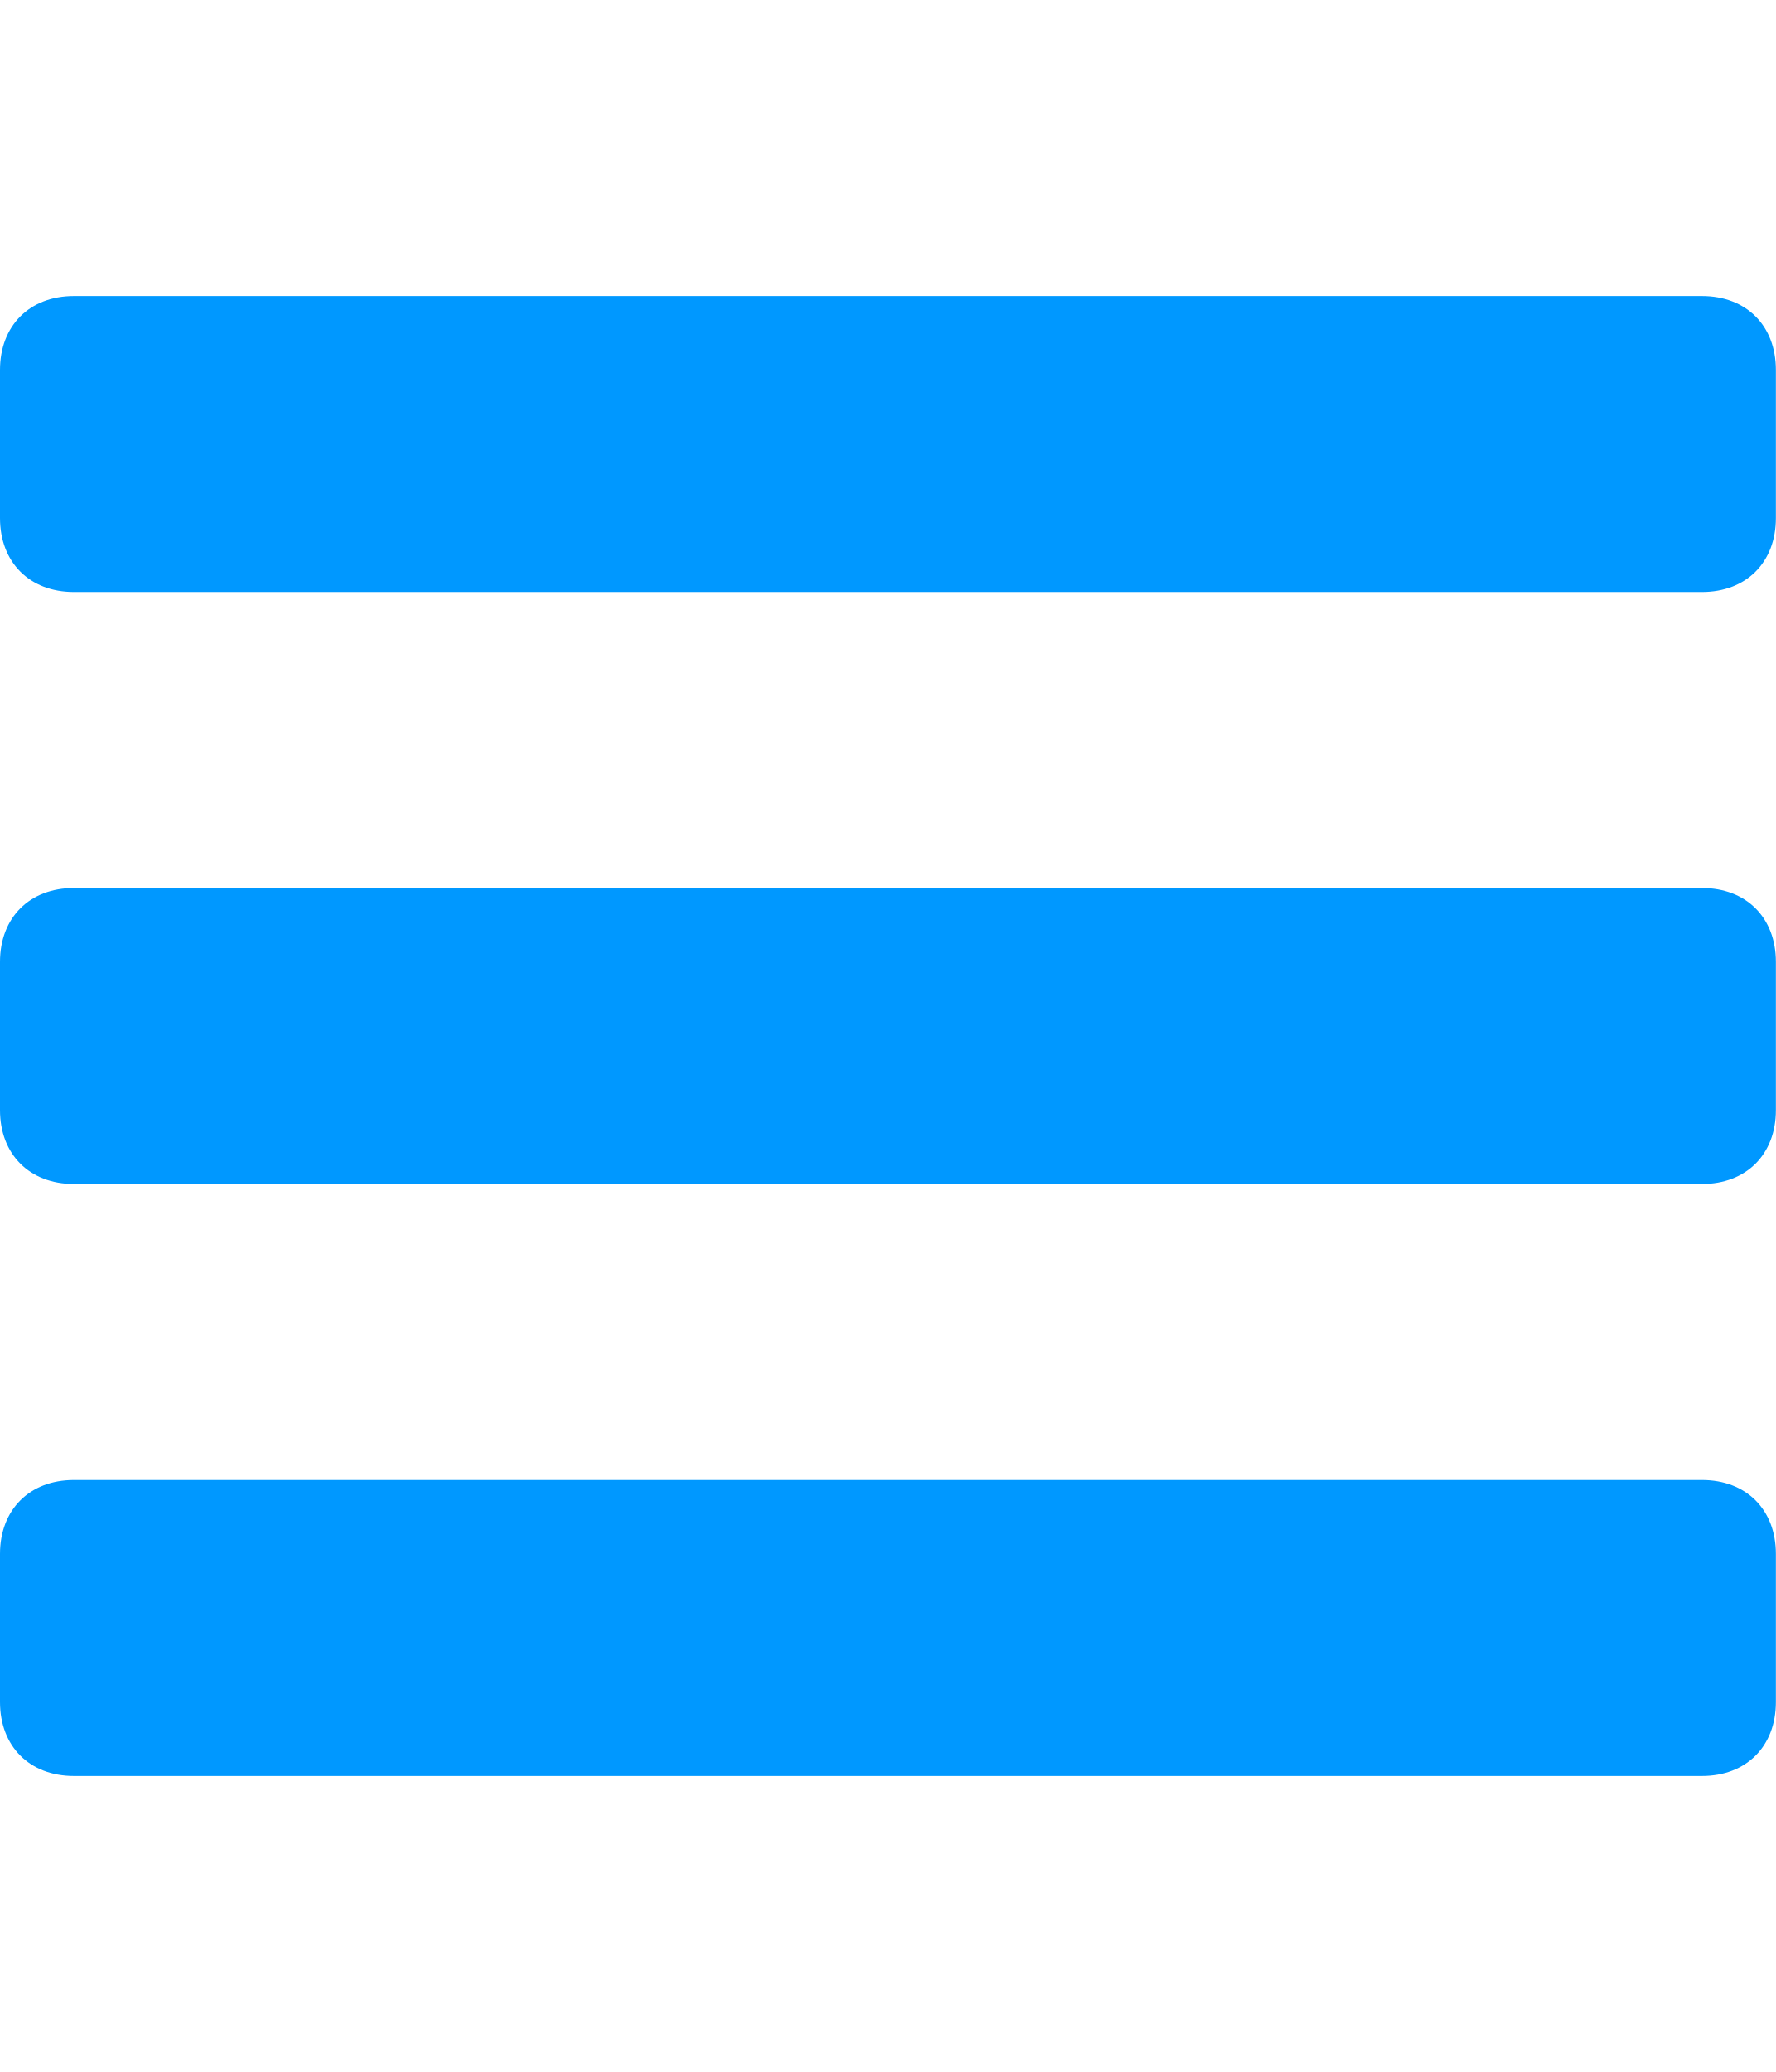
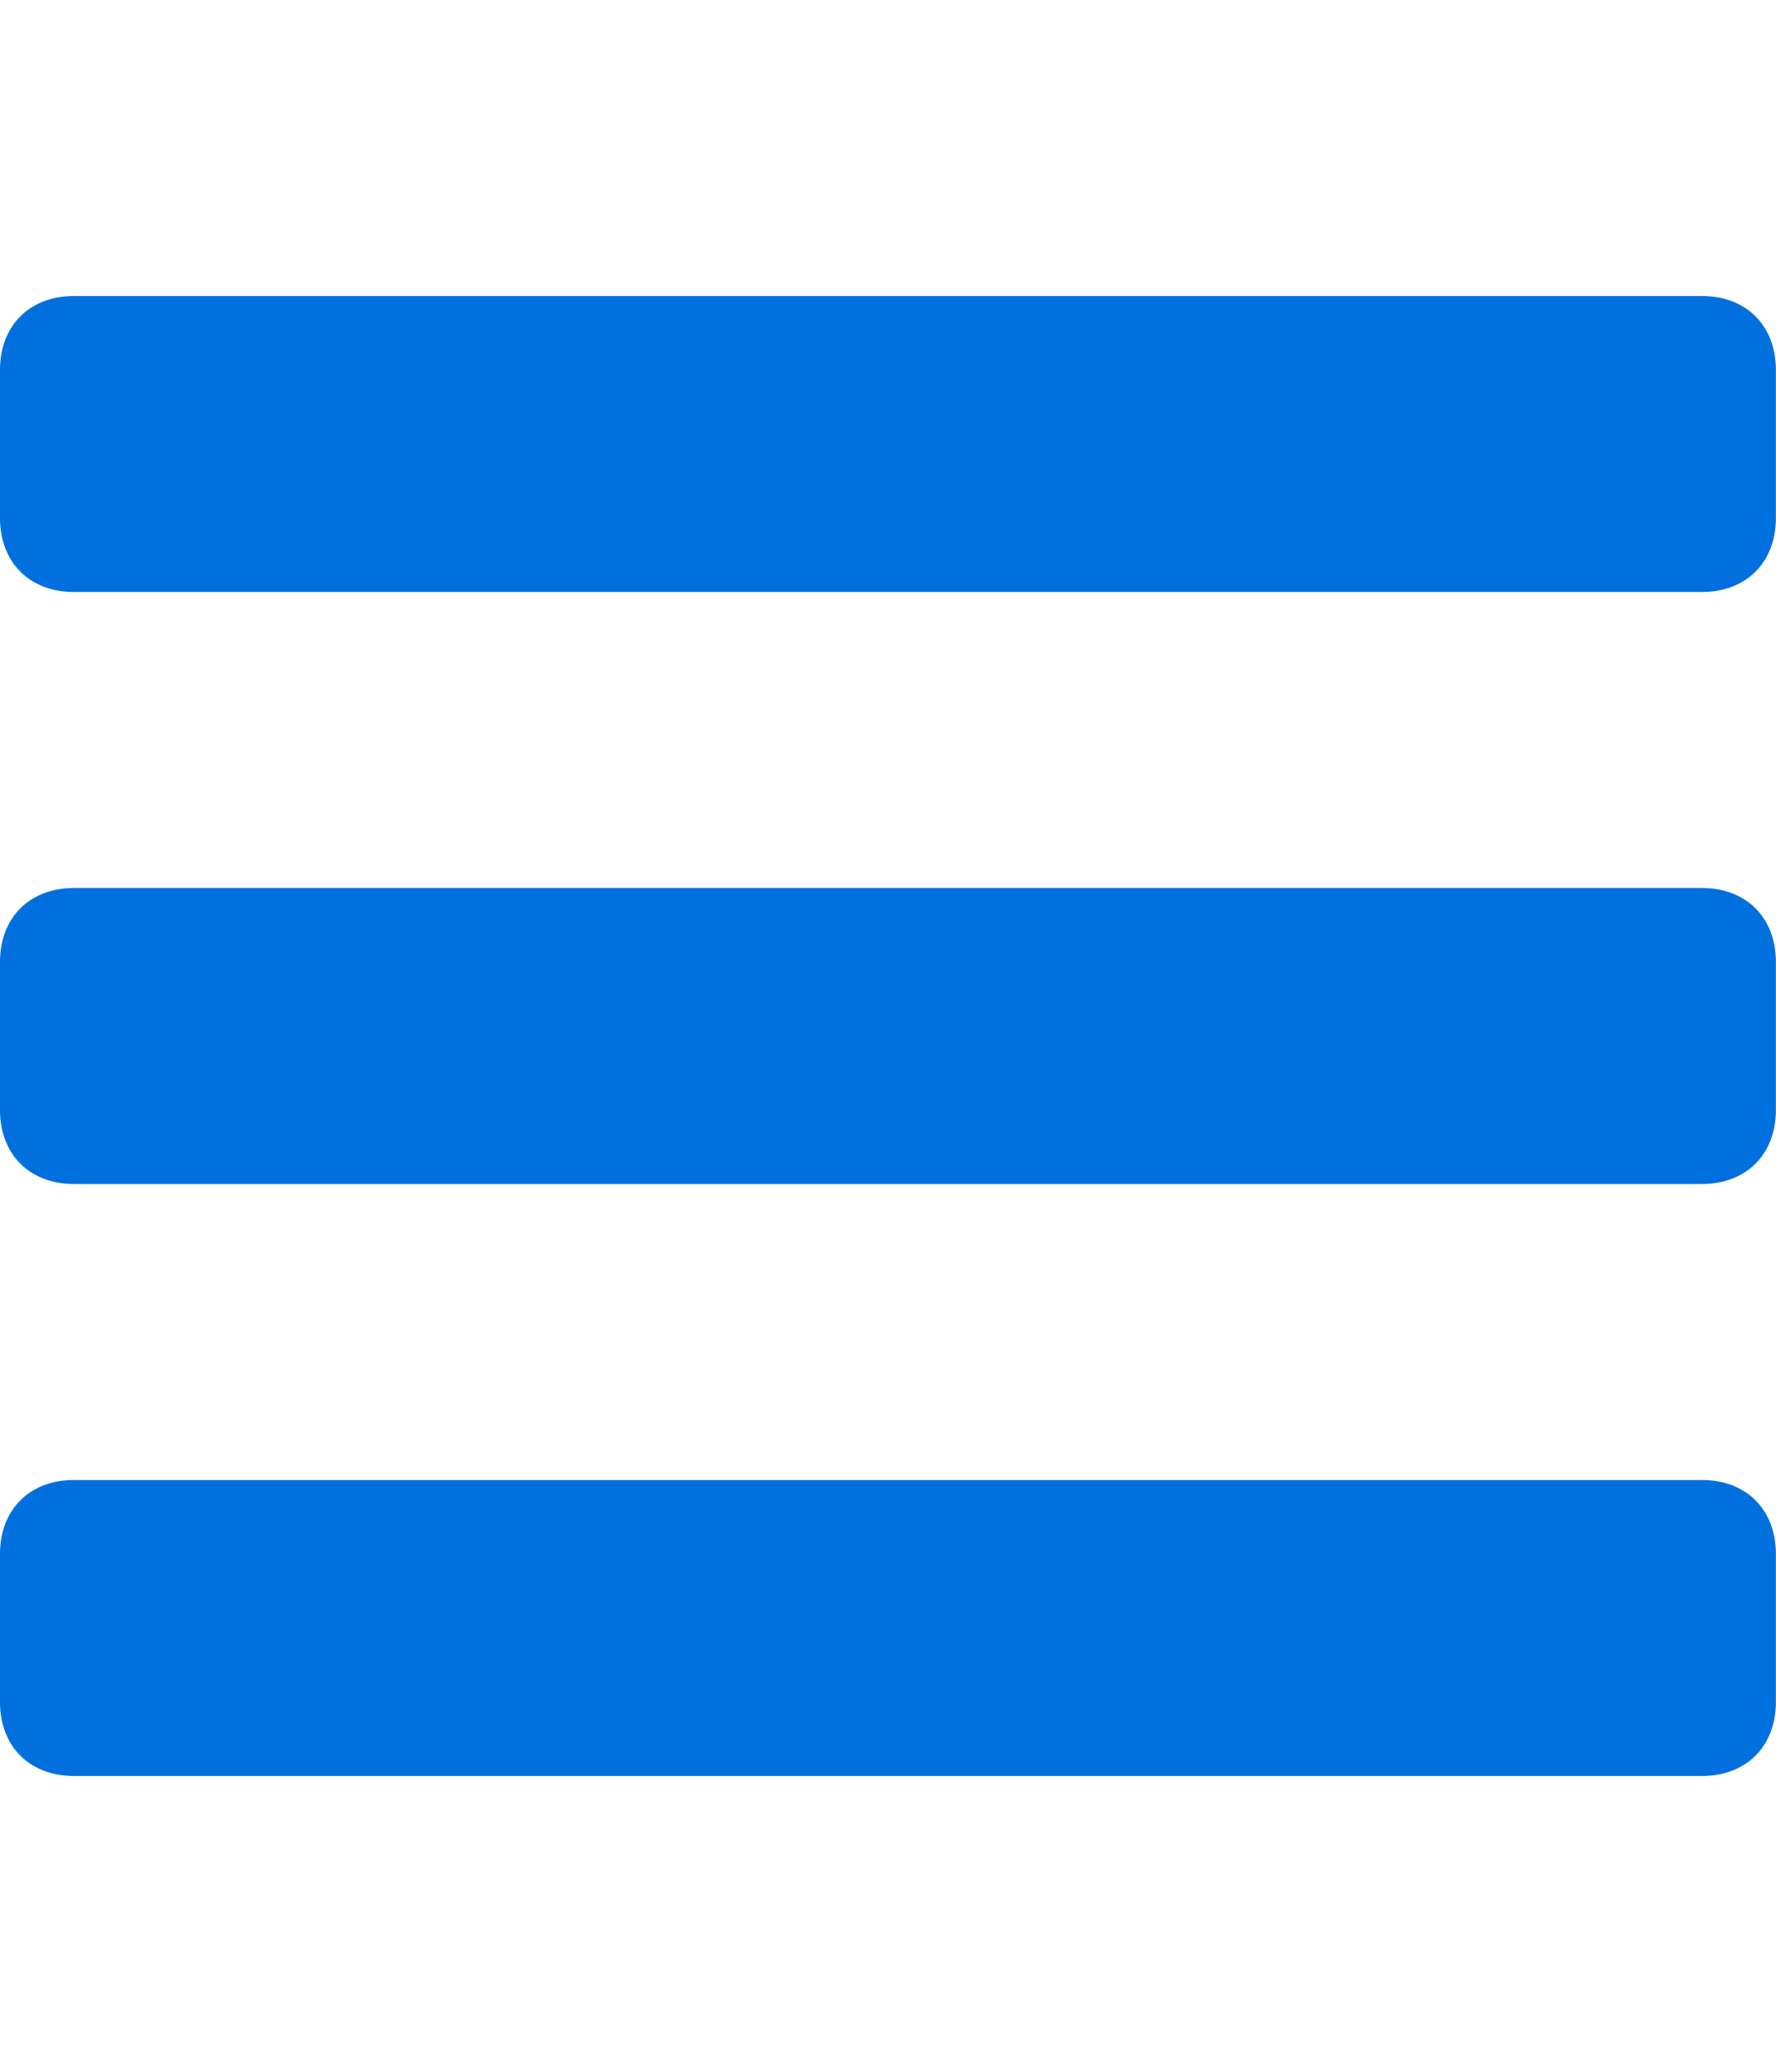
<svg xmlns="http://www.w3.org/2000/svg" height="28" viewBox="0 0 24 24" width="24">
-   <g fill="#0098ff">
+   <g fill="#0070df">
    <path d="M24 3c0-.6-.4-1-1-1H1c-.6 0-1 .4-1 1v2c0 .6.4 1 1 1h22c.6 0 1-.4 1-1zM24 11c0-.6-.4-1-1-1H1c-.6 0-1 .4-1 1v2c0 .6.4 1 1 1h22c.6 0 1-.4 1-1zM24 19c0-.6-.4-1-1-1H1c-.6 0-1 .4-1 1v2c0 .6.4 1 1 1h22c.6 0 1-.4 1-1z" />
  </g>
</svg>
